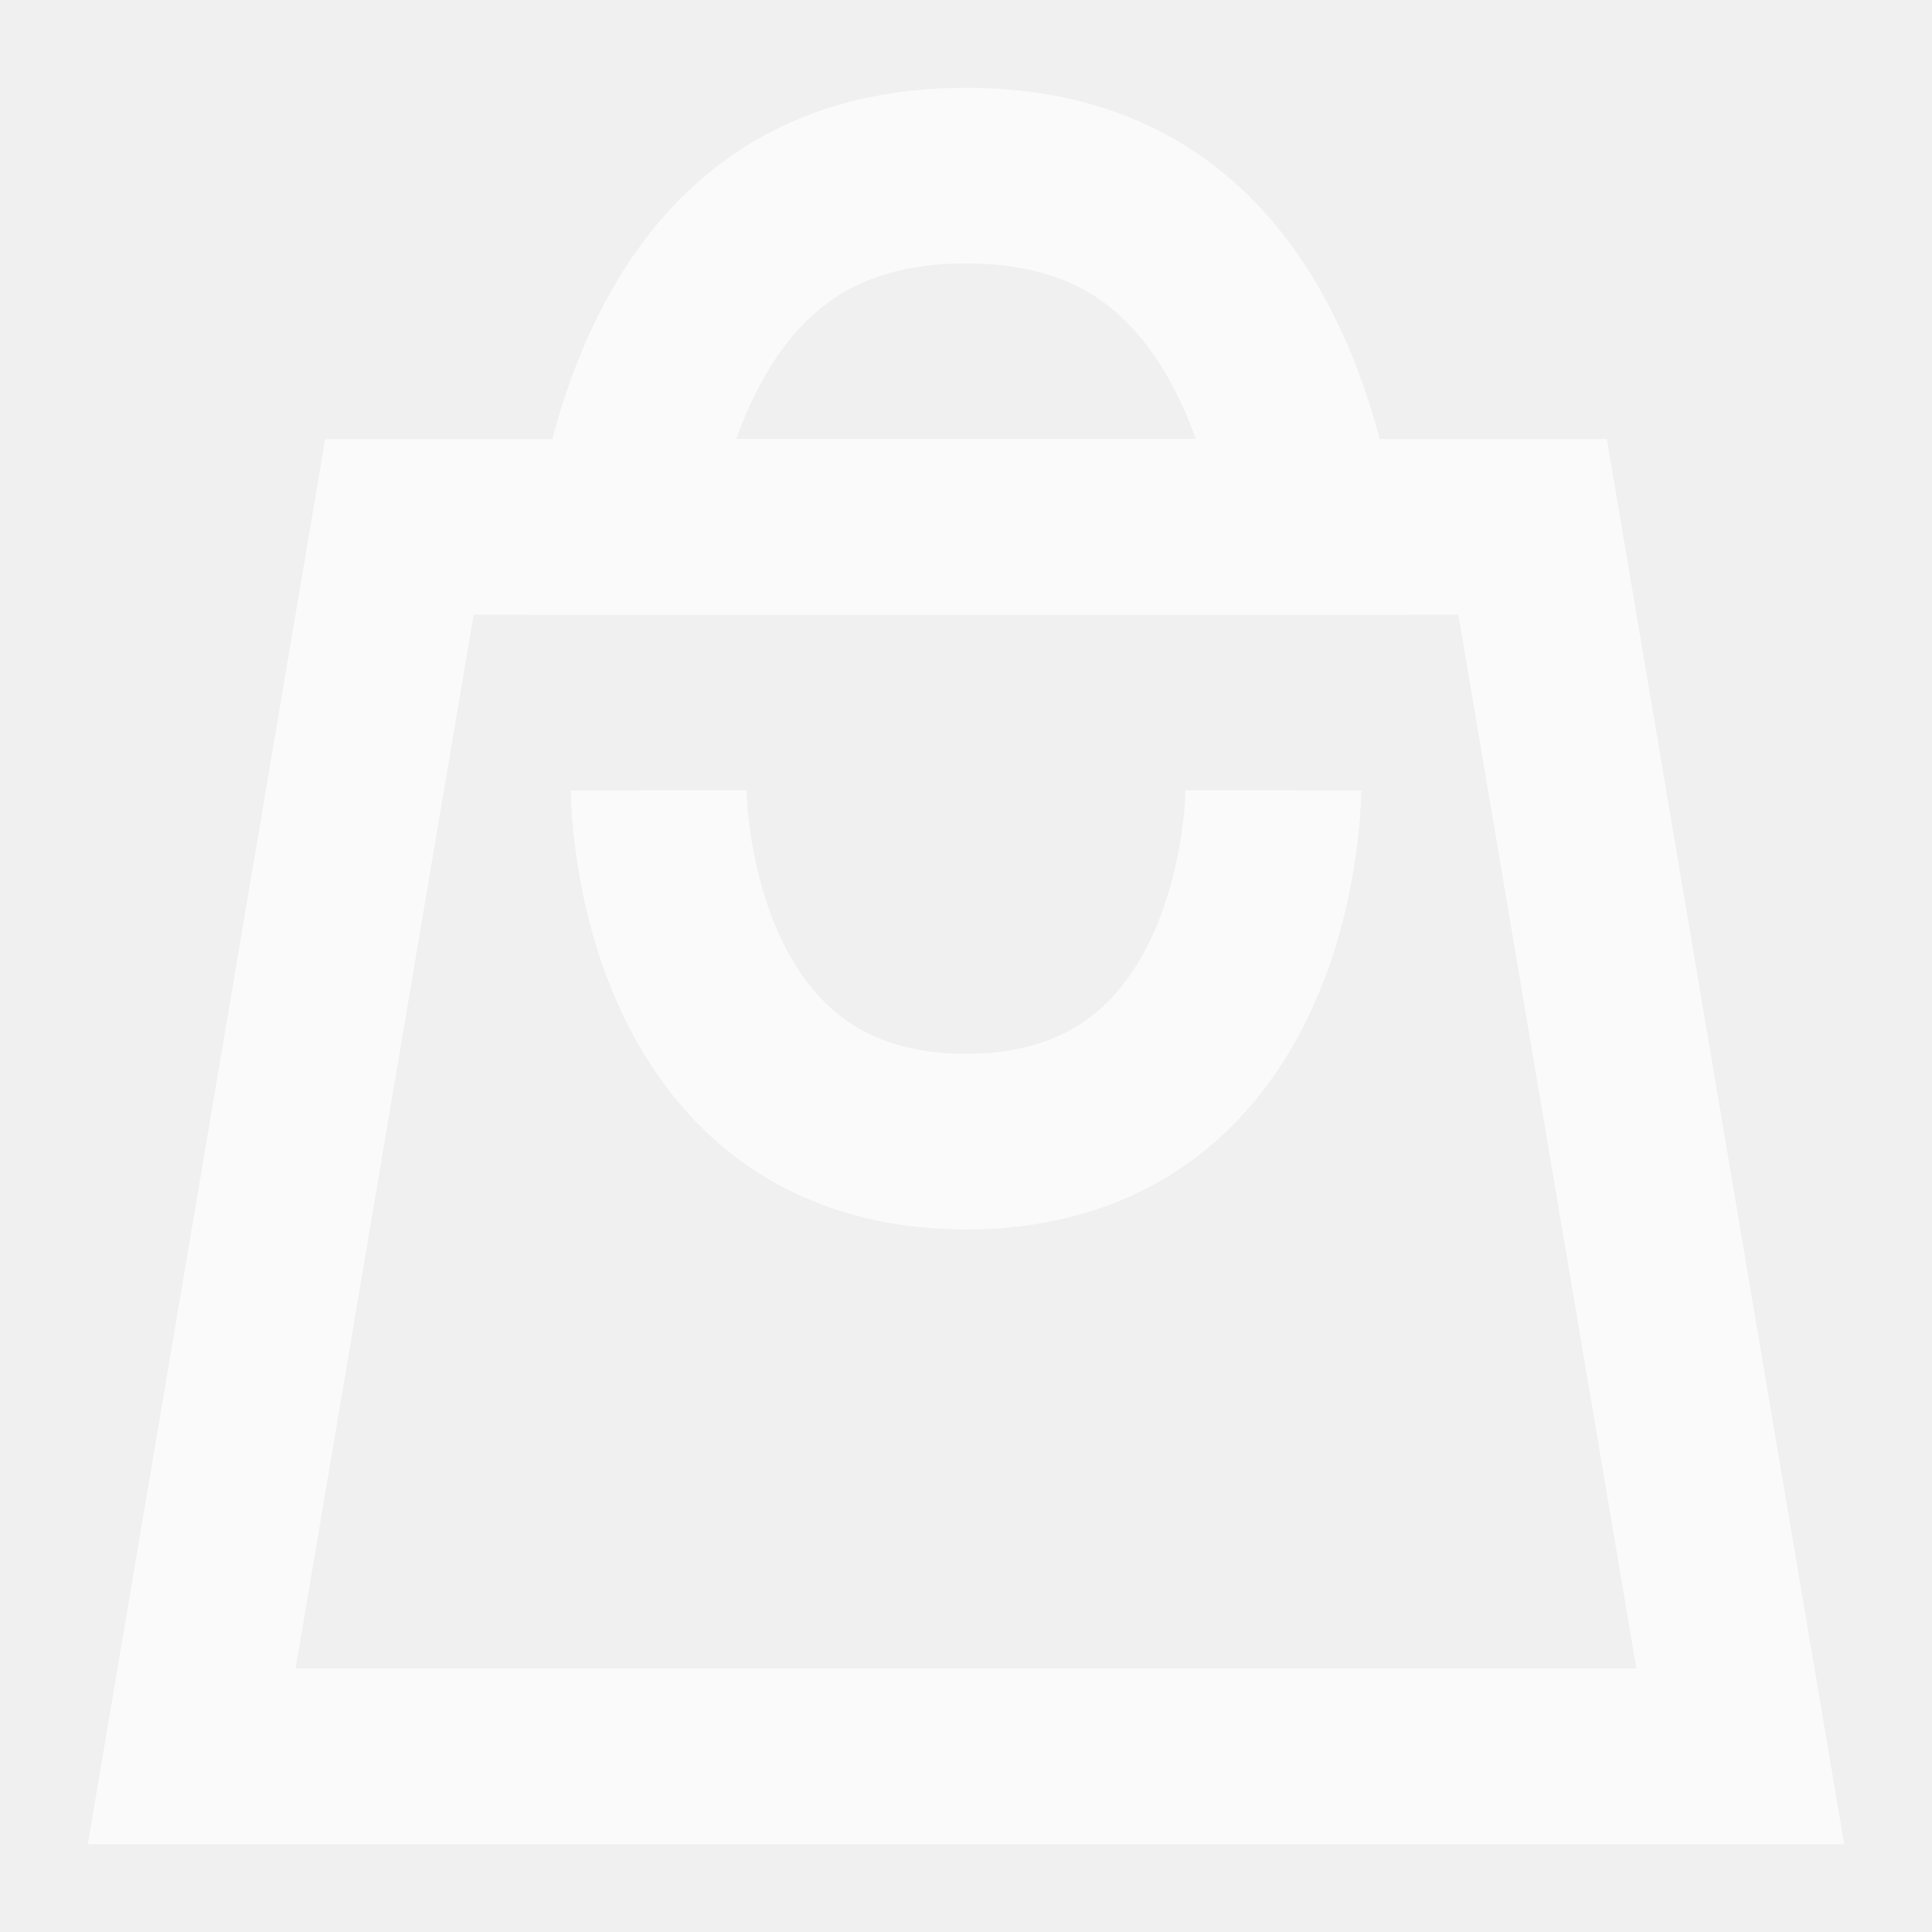
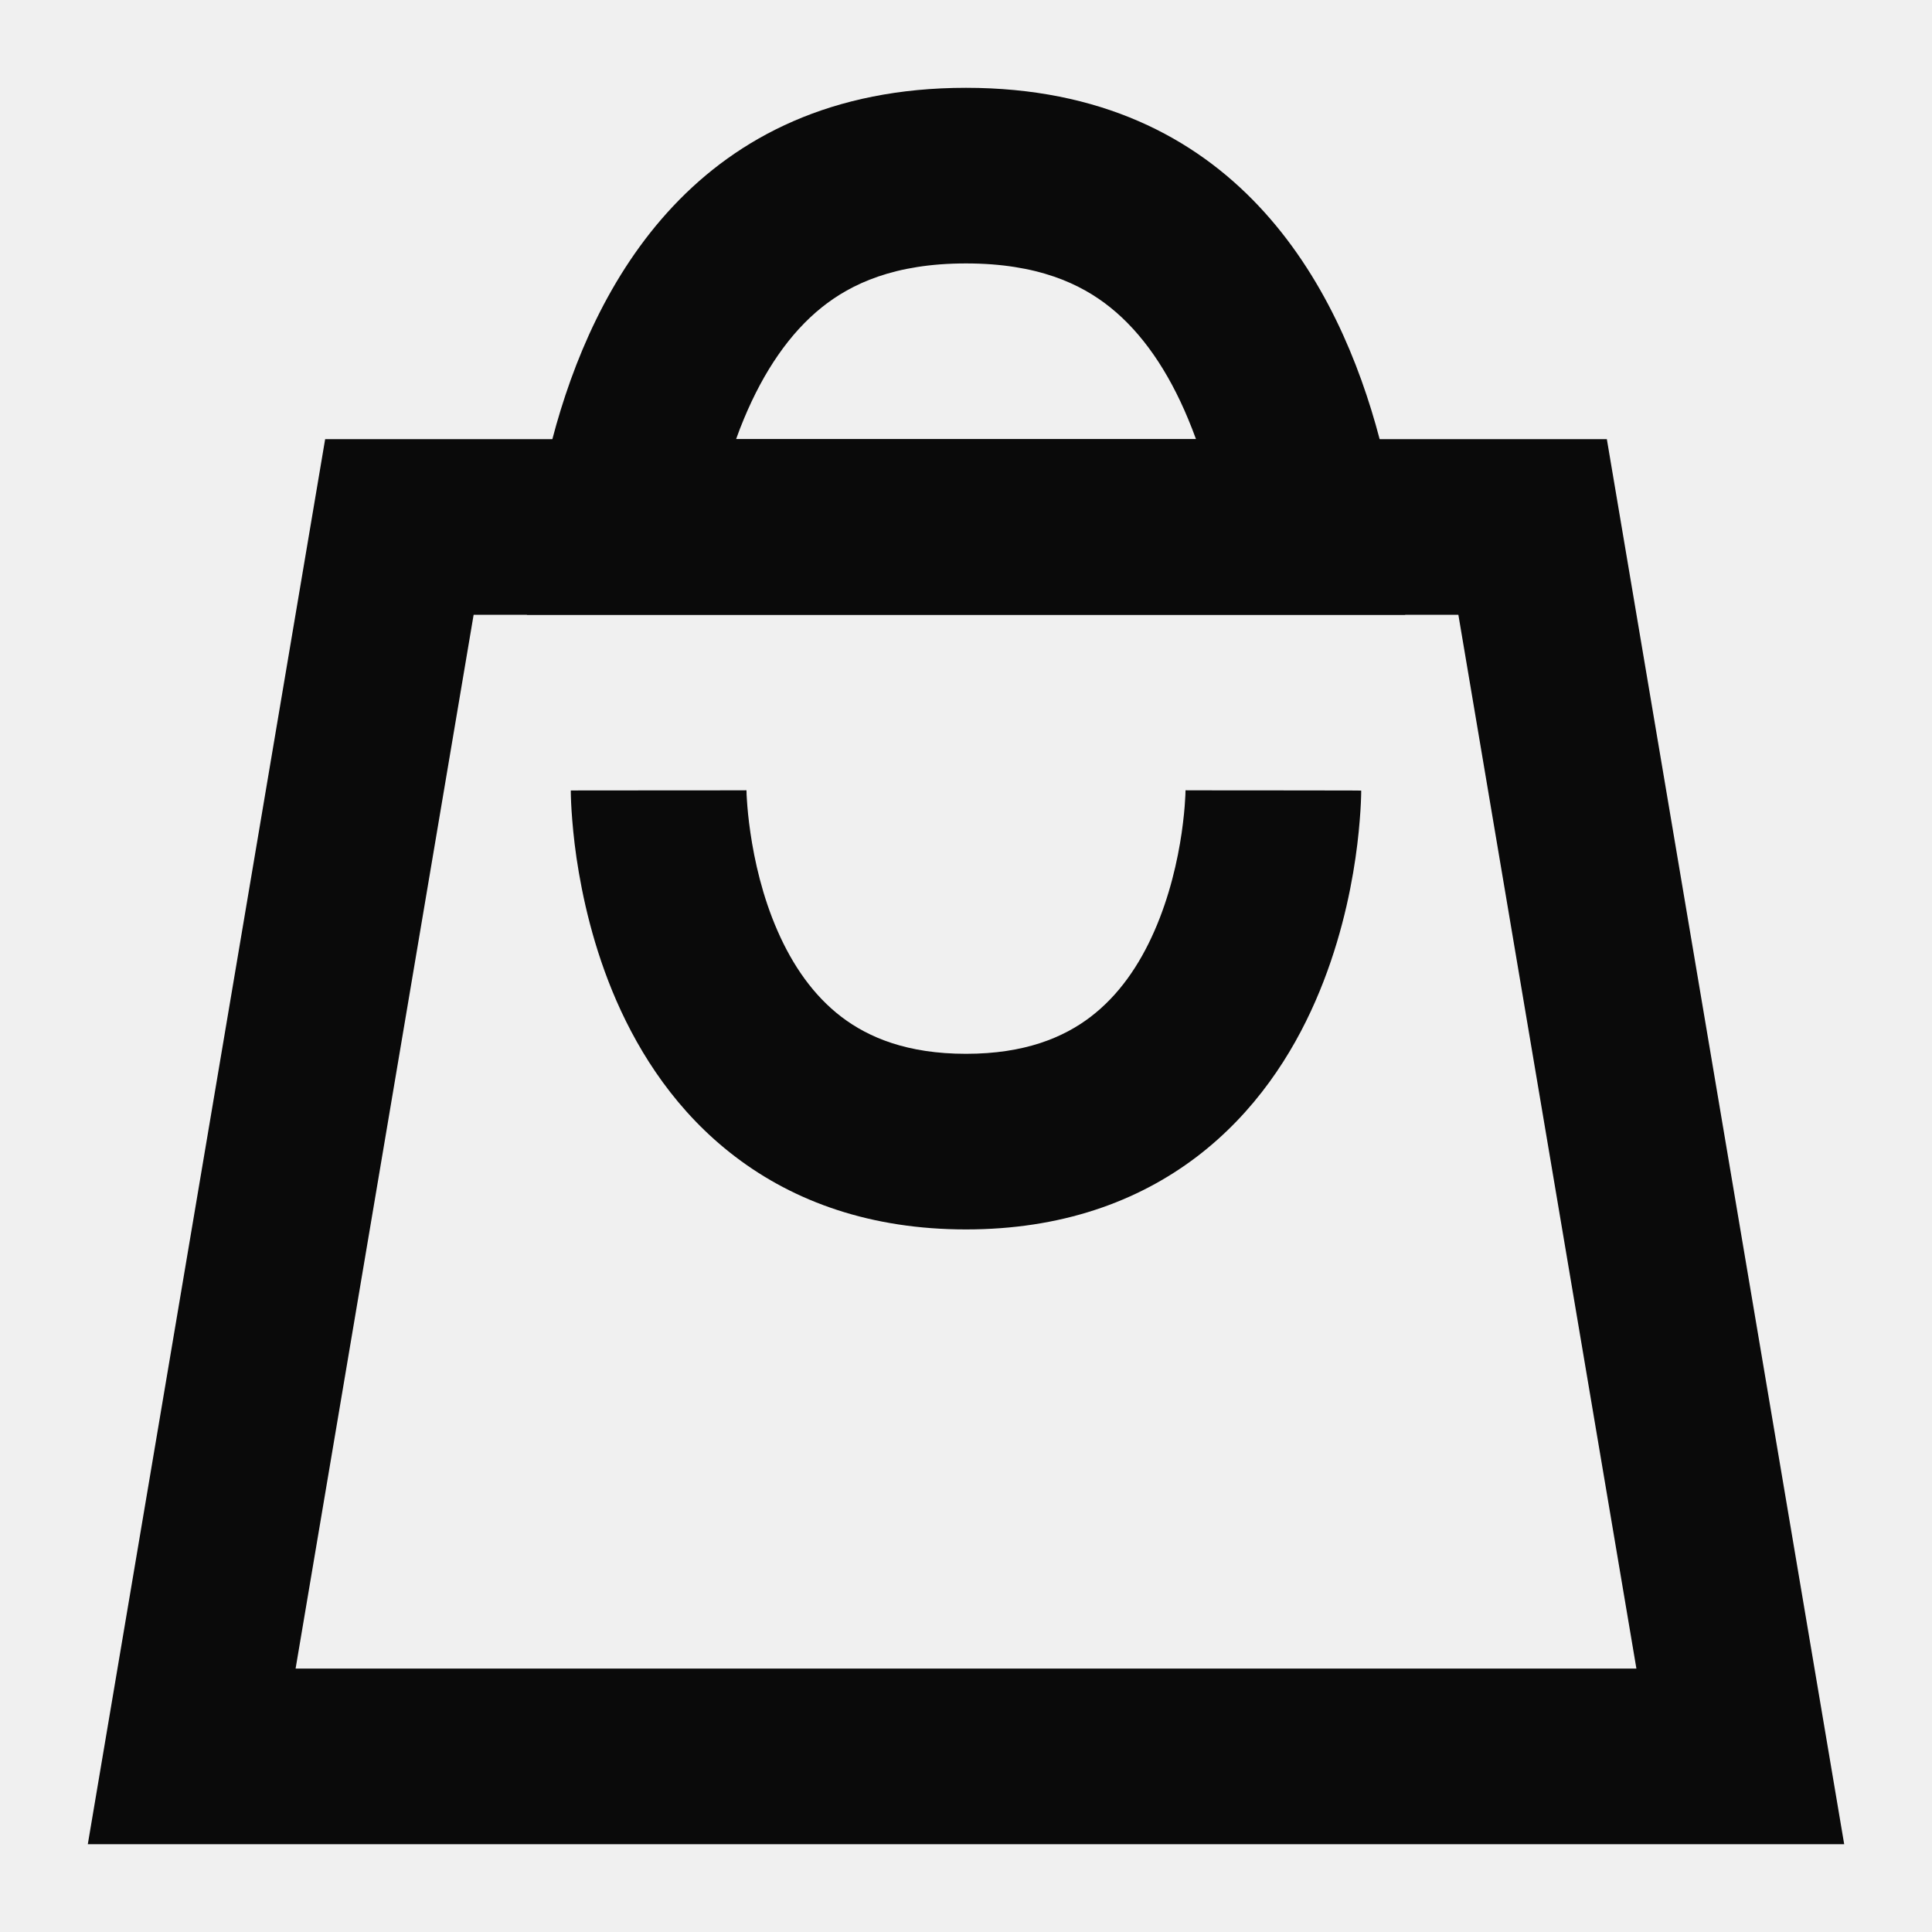
<svg xmlns="http://www.w3.org/2000/svg" width="20" height="20" viewBox="0 0 20 20" fill="none">
-   <g clip-path="url(#clip0_2994_9240)">
-     <path fill-rule="evenodd" clip-rule="evenodd" d="M4.903 6.364L3.06 17.273H16.94L15.097 6.364H4.903ZM16.634 4.545H3.366L0.909 19.091H19.091L16.634 4.545Z" fill="#FAFAFA" />
-     <path fill-rule="evenodd" clip-rule="evenodd" d="M11.492 3.181C11.19 2.939 10.742 2.727 10 2.727C9.258 2.727 8.811 2.939 8.508 3.181C8.177 3.446 7.907 3.84 7.701 4.336C7.672 4.405 7.645 4.475 7.62 4.545H12.381C12.355 4.475 12.328 4.405 12.299 4.336C12.093 3.84 11.823 3.446 11.492 3.181ZM14.282 4.545C13.865 2.959 12.787 0.909 10 0.909C7.213 0.909 6.135 2.959 5.718 4.545C5.455 5.547 5.455 6.364 5.455 6.364H14.546C14.546 6.364 14.546 5.547 14.282 4.545Z" fill="#FAFAFA" />
-     <path fill-rule="evenodd" clip-rule="evenodd" d="M7.727 8.181C7.727 8.181 7.727 8.182 6.818 8.182C5.909 8.182 5.909 8.183 5.909 8.183L5.909 8.186L5.909 8.191L5.909 8.205C5.91 8.216 5.91 8.231 5.91 8.249C5.911 8.285 5.913 8.334 5.917 8.395C5.925 8.515 5.939 8.682 5.968 8.881C6.026 9.274 6.142 9.813 6.383 10.364C6.625 10.916 7.006 11.513 7.61 11.973C8.225 12.442 9.018 12.727 10 12.727C10.982 12.727 11.775 12.442 12.391 11.973C12.994 11.513 13.376 10.916 13.617 10.364C13.858 9.813 13.975 9.274 14.032 8.881C14.061 8.682 14.075 8.515 14.083 8.395C14.087 8.334 14.089 8.285 14.09 8.249C14.09 8.231 14.091 8.216 14.091 8.205L14.091 8.191L14.091 8.186L14.091 8.183C14.091 8.183 14.091 8.182 13.182 8.182C12.273 8.182 12.273 8.181 12.273 8.181L12.273 8.179L12.272 8.196C12.272 8.213 12.271 8.242 12.268 8.281C12.264 8.36 12.253 8.477 12.233 8.619C12.191 8.908 12.108 9.278 11.951 9.636C11.795 9.993 11.58 10.305 11.289 10.527C11.009 10.739 10.609 10.909 10 10.909C9.391 10.909 8.991 10.739 8.711 10.527C8.42 10.305 8.205 9.993 8.049 9.636C7.892 9.278 7.81 8.908 7.768 8.619C7.747 8.477 7.737 8.36 7.732 8.281C7.729 8.242 7.728 8.213 7.728 8.196L7.727 8.179L7.727 8.181ZM7.727 8.179L7.727 8.178L7.727 8.179Z" fill="#FAFAFA" />
+   <g clip-path="url(#clip0_5282_3268)">
+     <path fill-rule="evenodd" clip-rule="evenodd" d="M4.903 6.364L3.06 17.273H16.94L15.097 6.364H4.903ZM16.634 4.546H3.366L0.909 19.091H19.091L16.634 4.546Z" fill="#0A0A0A" />
+     <path fill-rule="evenodd" clip-rule="evenodd" d="M11.492 3.181C11.19 2.939 10.742 2.727 10 2.727C9.258 2.727 8.811 2.939 8.508 3.181C8.177 3.446 7.907 3.84 7.701 4.336C7.672 4.405 7.645 4.475 7.62 4.546H12.381C12.355 4.475 12.328 4.405 12.299 4.336C12.093 3.84 11.823 3.446 11.492 3.181ZM14.282 4.546C13.865 2.959 12.787 0.909 10 0.909C7.213 0.909 6.135 2.959 5.718 4.546C5.455 5.547 5.455 6.364 5.455 6.364H14.546C14.546 6.364 14.546 5.547 14.282 4.546Z" fill="#0A0A0A" />
+     <path fill-rule="evenodd" clip-rule="evenodd" d="M7.727 8.181C7.727 8.181 7.727 8.182 6.818 8.182C5.909 8.182 5.909 8.183 5.909 8.183L5.909 8.186L5.909 8.191L5.909 8.205C5.91 8.216 5.91 8.231 5.91 8.249C5.911 8.285 5.913 8.334 5.917 8.395C5.925 8.515 5.939 8.683 5.968 8.881C6.026 9.274 6.142 9.813 6.383 10.364C6.625 10.916 7.006 11.513 7.61 11.973C8.225 12.442 9.018 12.727 10 12.727C10.982 12.727 11.775 12.442 12.391 11.973C12.994 11.513 13.376 10.916 13.617 10.364C13.858 9.813 13.975 9.274 14.032 8.881C14.061 8.683 14.075 8.515 14.083 8.395C14.087 8.334 14.089 8.285 14.09 8.249C14.09 8.231 14.091 8.216 14.091 8.205L14.091 8.191L14.091 8.186L14.091 8.184C14.091 8.184 14.091 8.182 13.182 8.182C12.273 8.182 12.273 8.181 12.273 8.181L12.273 8.179L12.272 8.196C12.272 8.214 12.271 8.242 12.268 8.281C12.264 8.36 12.253 8.477 12.233 8.619C12.191 8.908 12.108 9.278 11.951 9.636C11.795 9.993 11.58 10.305 11.289 10.527C11.009 10.74 10.609 10.909 10 10.909C9.391 10.909 8.991 10.74 8.711 10.527C8.42 10.305 8.205 9.993 8.049 9.636C7.892 9.278 7.81 8.908 7.768 8.619C7.747 8.477 7.737 8.36 7.732 8.281C7.729 8.242 7.728 8.214 7.728 8.196L7.727 8.18L7.727 8.181ZM7.727 8.18L7.727 8.178L7.727 8.18Z" fill="#0A0A0A" />
  </g>
  <defs>
-     <clipPath id="clip0_2994_9240">
+     <clipPath id="clip0_5282_3268">
      <rect width="20" height="20" fill="white" />
    </clipPath>
  </defs>
</svg>
